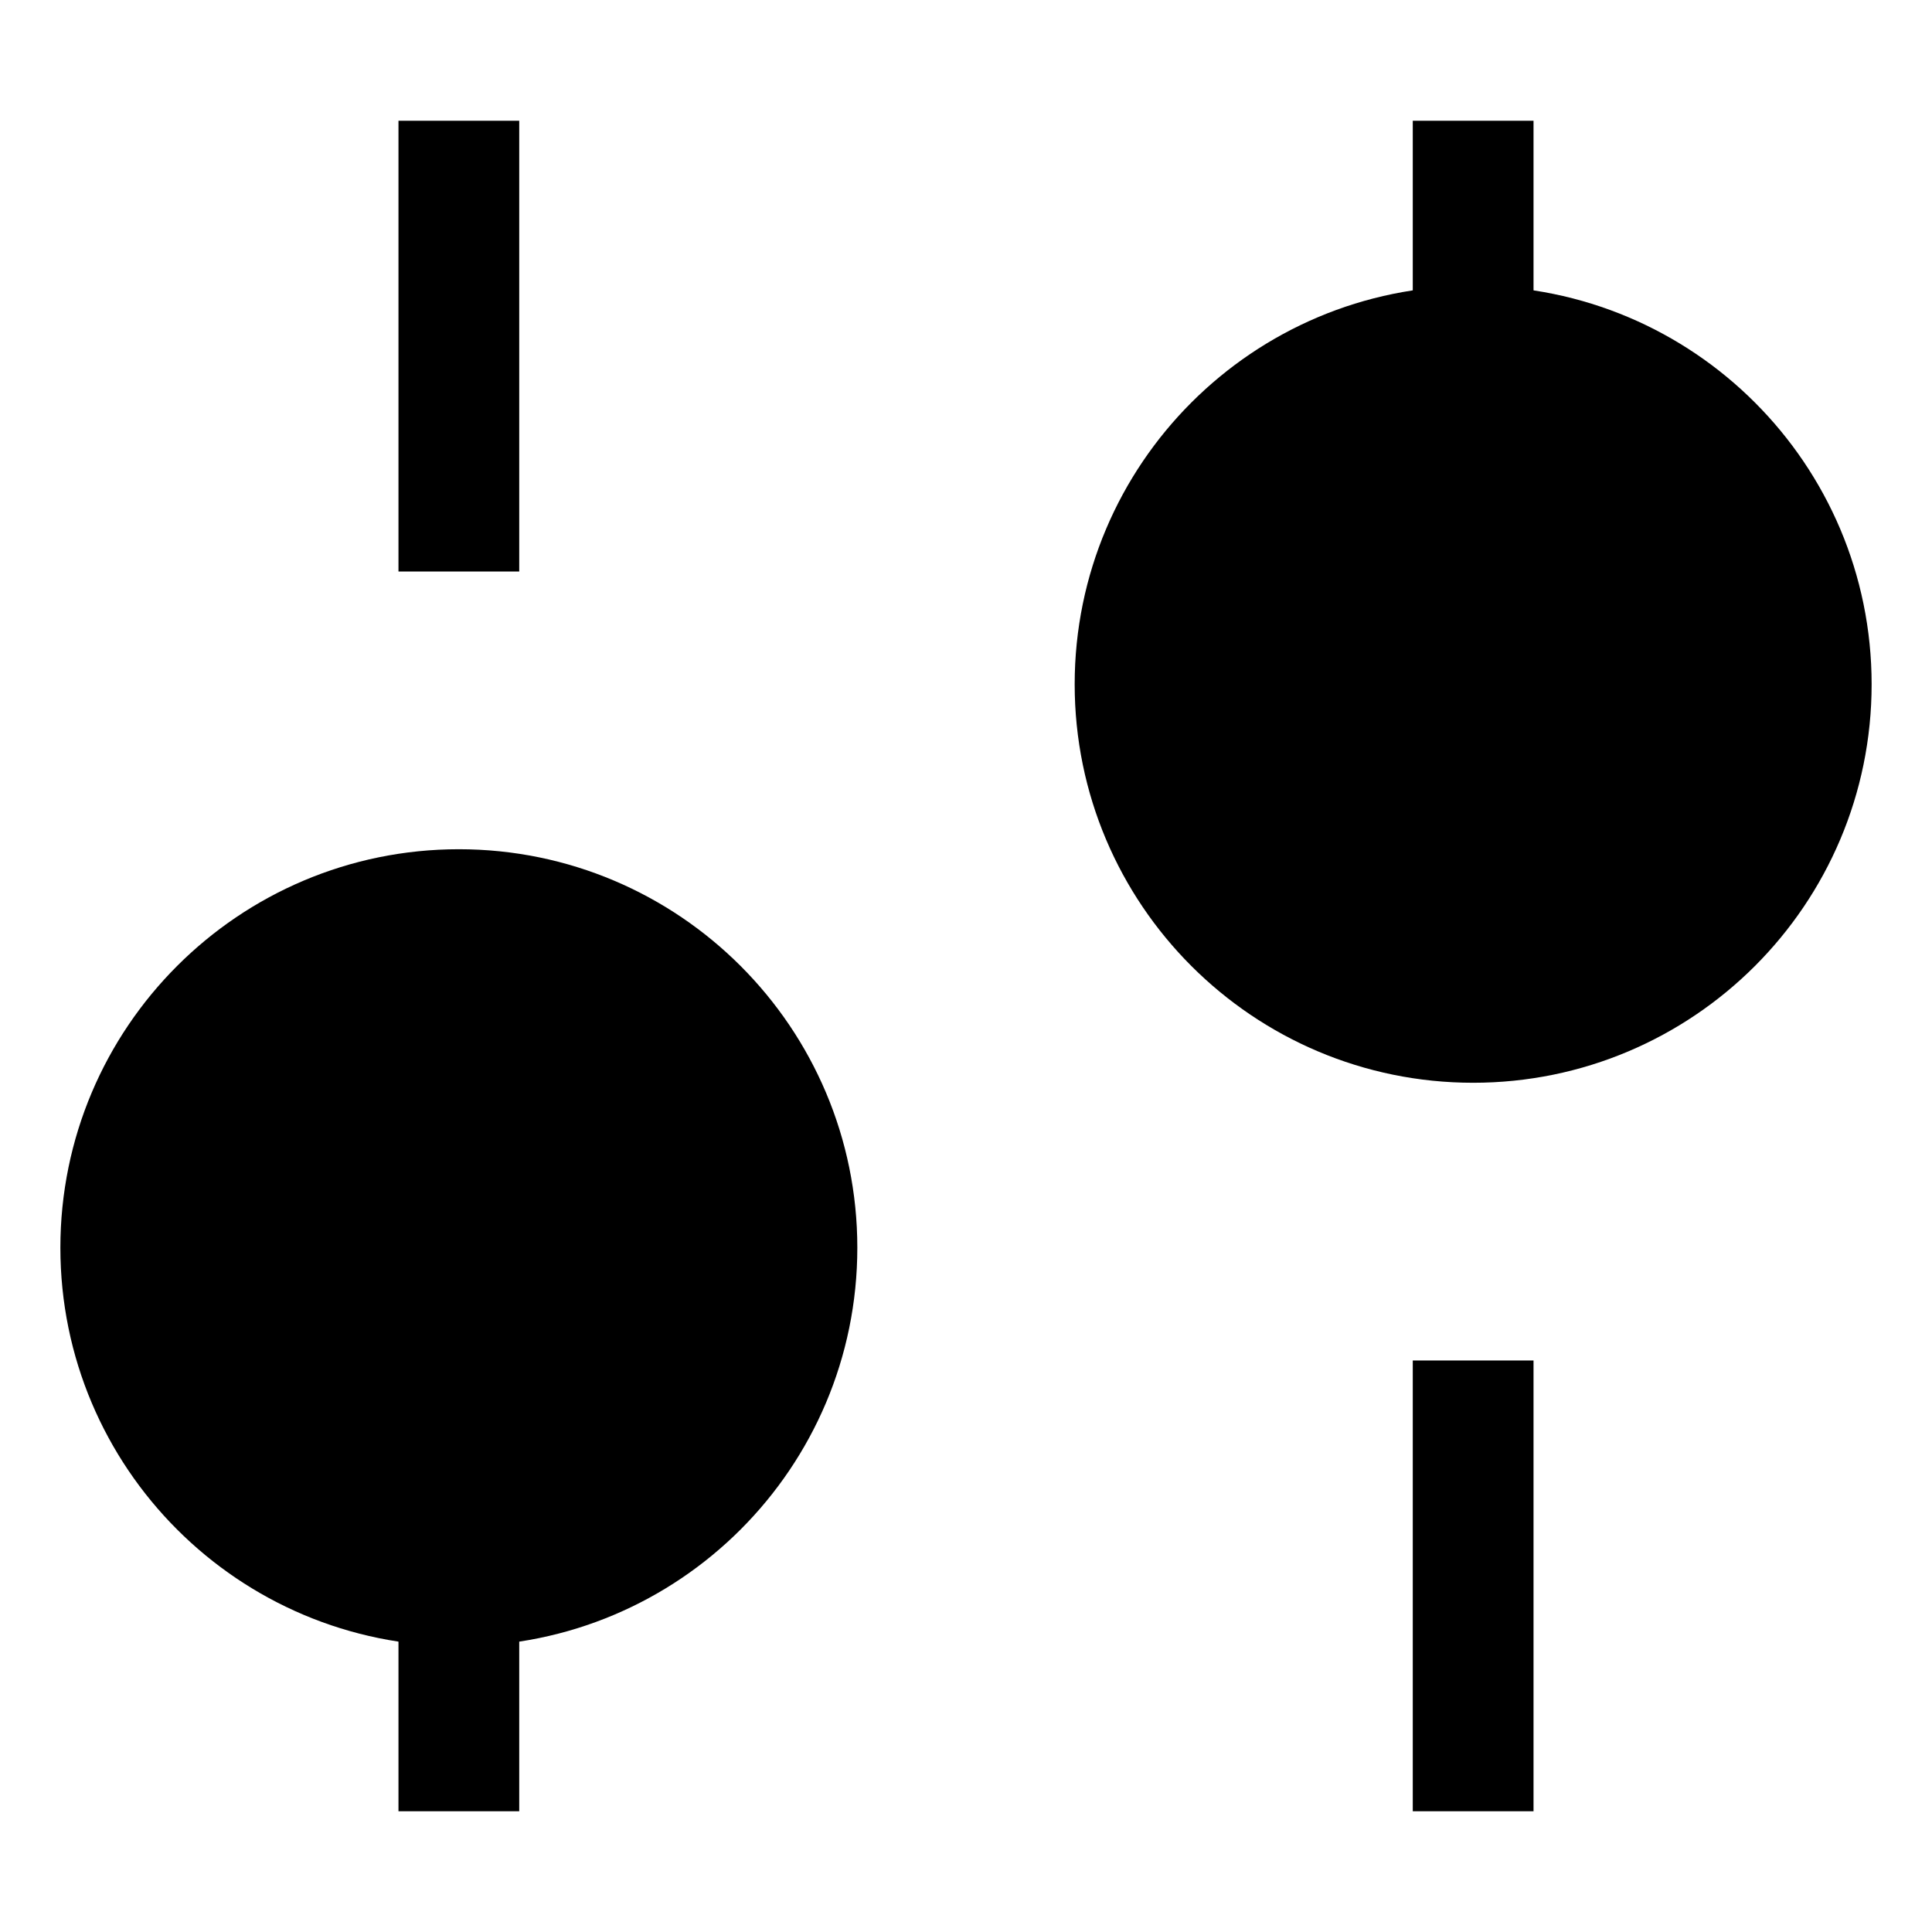
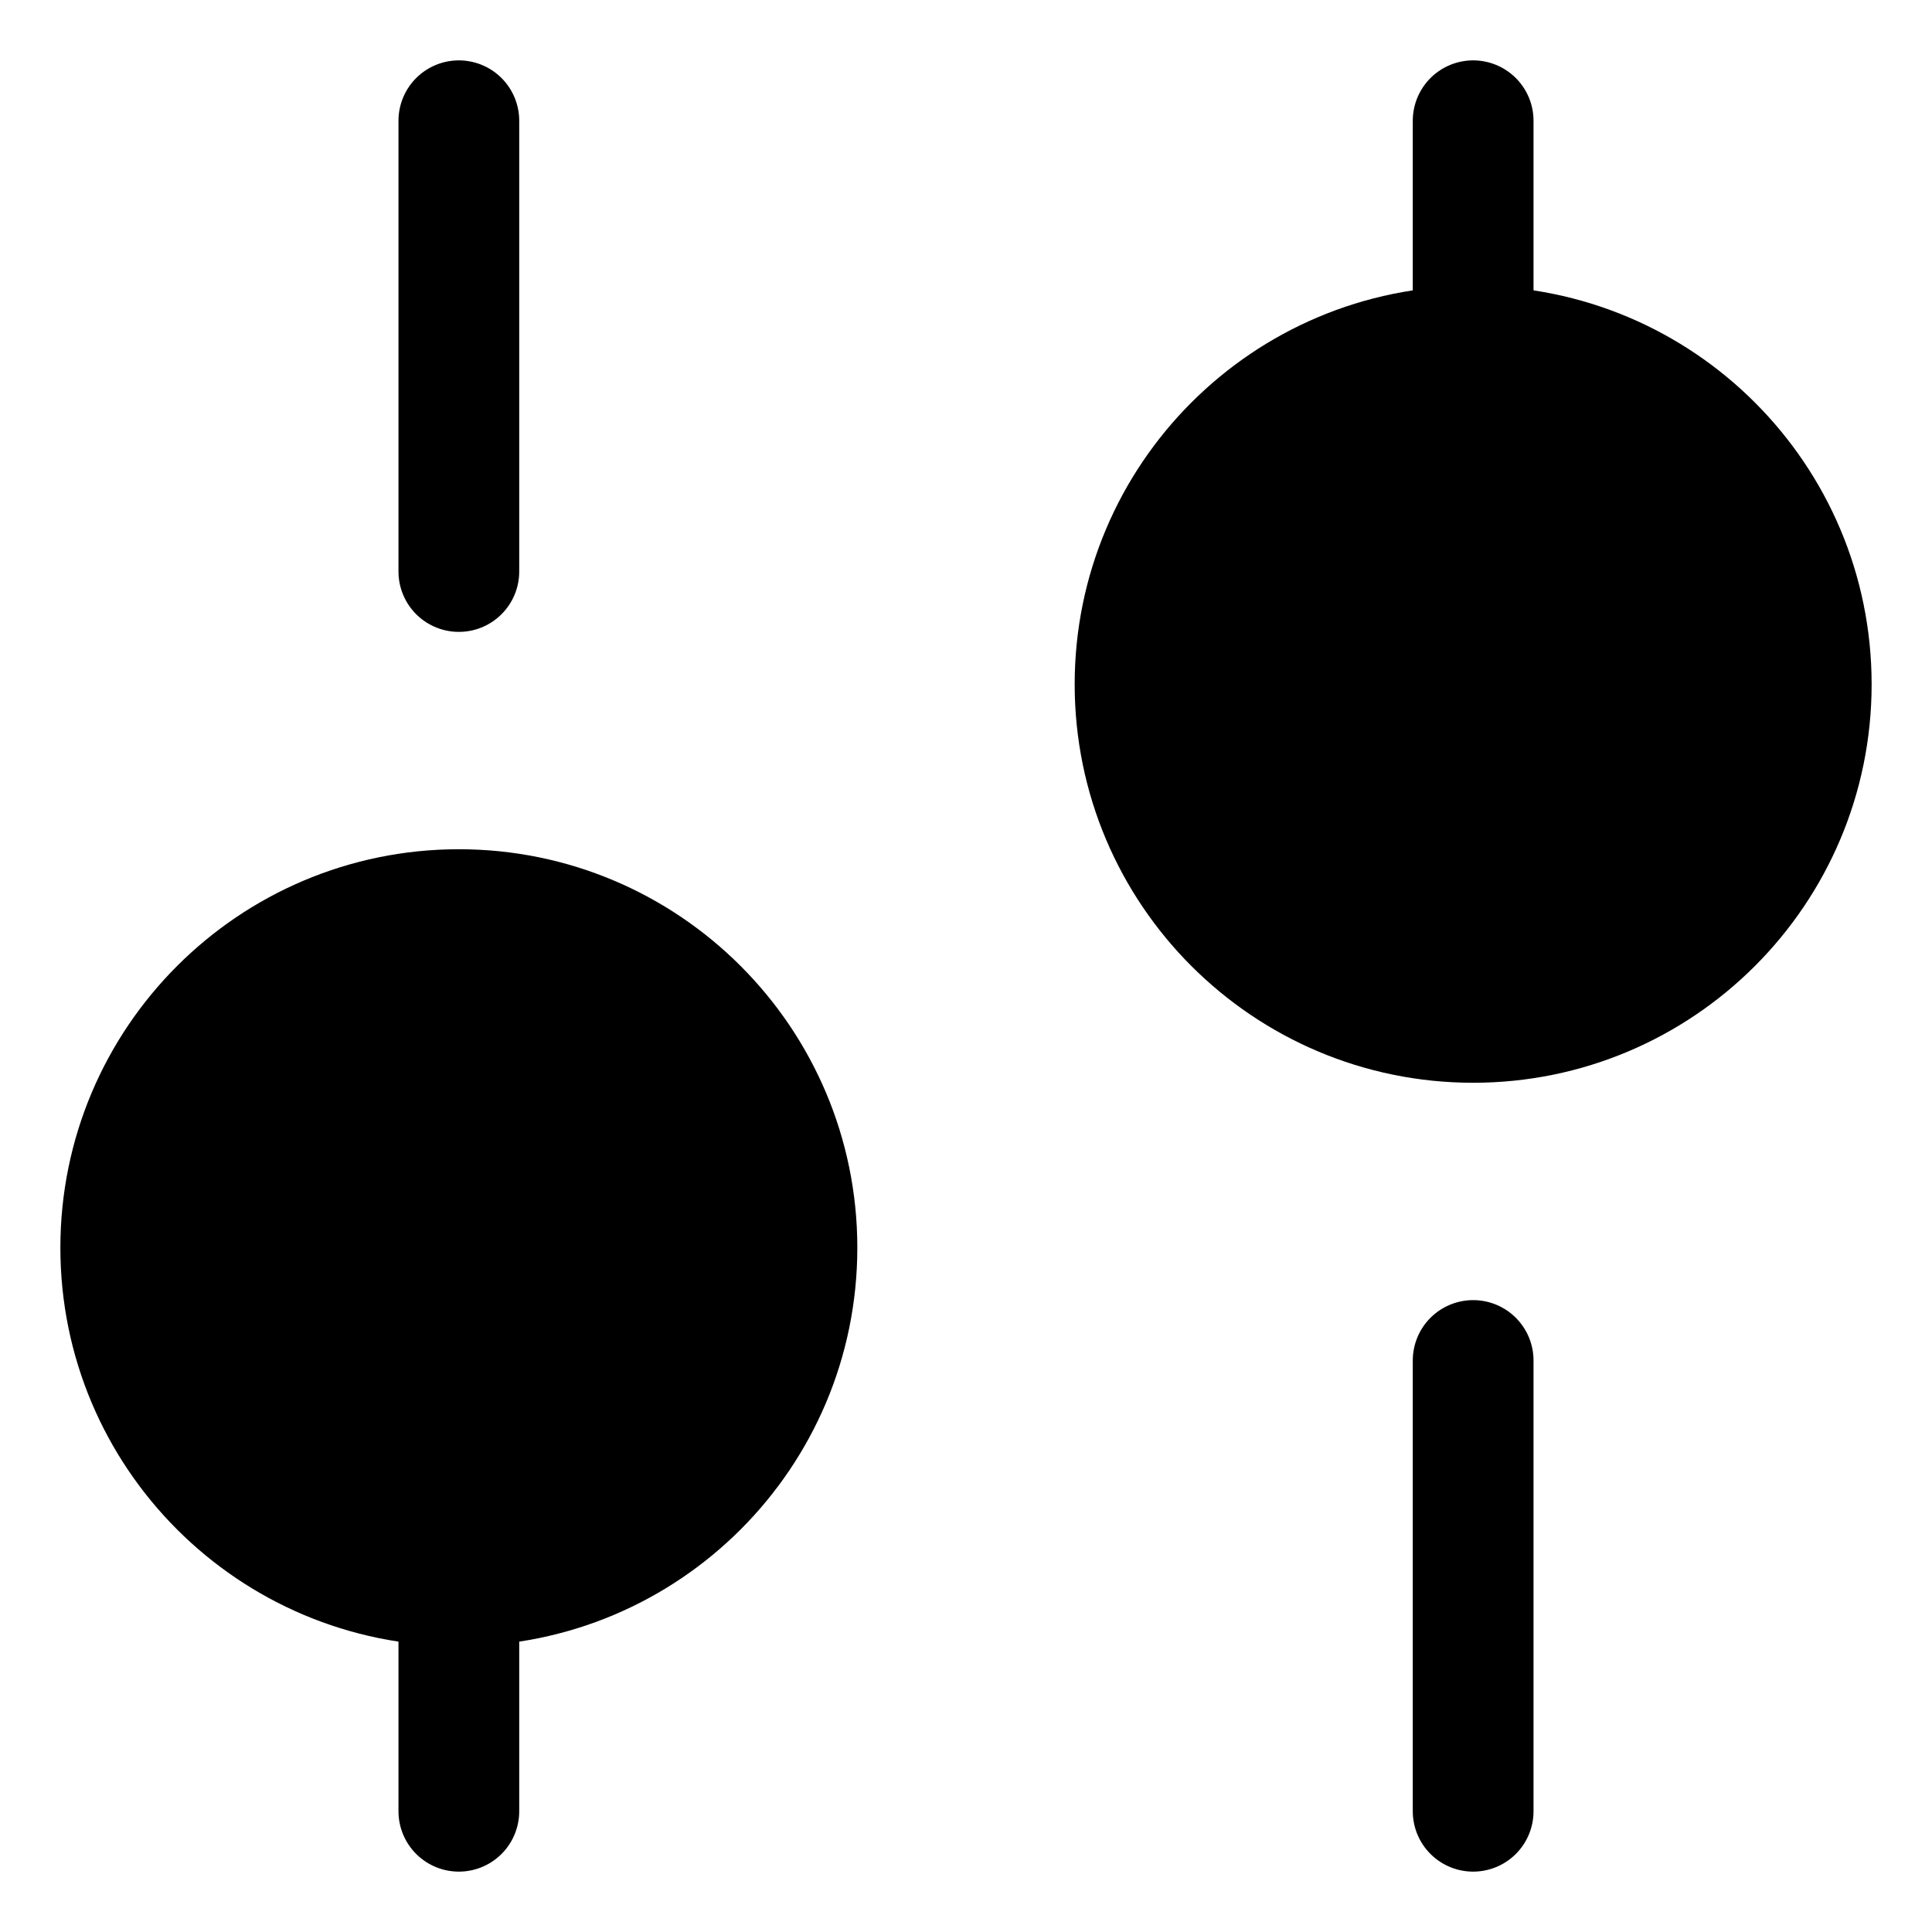
<svg xmlns="http://www.w3.org/2000/svg" viewBox="0 0 16 16">
  <g id="mpa-settings">
-     <path d="M3.8 4.733V1" stroke="#000000" strokemiterlimit="10" strokelinecap="round" strokelinejoin="round" />
-     <path d="M3.8 15V13.133" stroke="#000000" strokemiterlimit="10" strokelinecap="round" strokelinejoin="round" />
-     <path d="M12.2 11.267V15" stroke="#000000" strokemiterlimit="10" strokelinecap="round" strokelinejoin="round" />
-     <path d="M12.2 1V2.867" stroke="#000000" strokemiterlimit="10" strokelinecap="round" strokelinejoin="round" />
-     <path d="M3.8 13.133C5.346 13.133 6.6 11.88 6.6 10.333C6.6 8.787 5.346 7.533 3.8 7.533C2.254 7.533 1 8.787 1 10.333C1 11.88 2.254 13.133 3.8 13.133Z" stroke="#000000" strokemiterlimit="10" strokelinecap="round" strokelinejoin="round" />
-     <path d="M12.2 8.467C13.746 8.467 15 7.213 15 5.667C15 4.12 13.746 2.867 12.2 2.867C10.654 2.867 9.4 4.12 9.4 5.667C9.4 7.213 10.654 8.467 12.2 8.467Z" stroke="#000000" strokemiterlimit="10" strokelinecap="round" strokelinejoin="round" />
+     <path d="M3.8 4.733V1" stroke="#000000" stroke-miterlimit="10" stroke-linecap="round" stroke-linejoin="round" />
+     <path d="M3.8 15V13.133" stroke="#000000" stroke-miterlimit="10" stroke-linecap="round" stroke-linejoin="round" />
+     <path d="M12.2 11.267V15" stroke="#000000" stroke-miterlimit="10" stroke-linecap="round" stroke-linejoin="round" />
+     <path d="M12.2 1V2.867" stroke="#000000" stroke-miterlimit="10" stroke-linecap="round" stroke-linejoin="round" />
+     <path d="M3.8 13.133C5.346 13.133 6.6 11.88 6.6 10.333C6.6 8.787 5.346 7.533 3.8 7.533C2.254 7.533 1 8.787 1 10.333C1 11.88 2.254 13.133 3.8 13.133Z" stroke="#000000" stroke-miterlimit="10" stroke-linecap="round" stroke-linejoin="round" />
+     <path d="M12.2 8.467C13.746 8.467 15 7.213 15 5.667C15 4.12 13.746 2.867 12.2 2.867C10.654 2.867 9.4 4.12 9.4 5.667C9.4 7.213 10.654 8.467 12.2 8.467Z" stroke="#000000" stroke-miterlimit="10" stroke-linecap="round" stroke-linejoin="round" />
  </g>
</svg>
